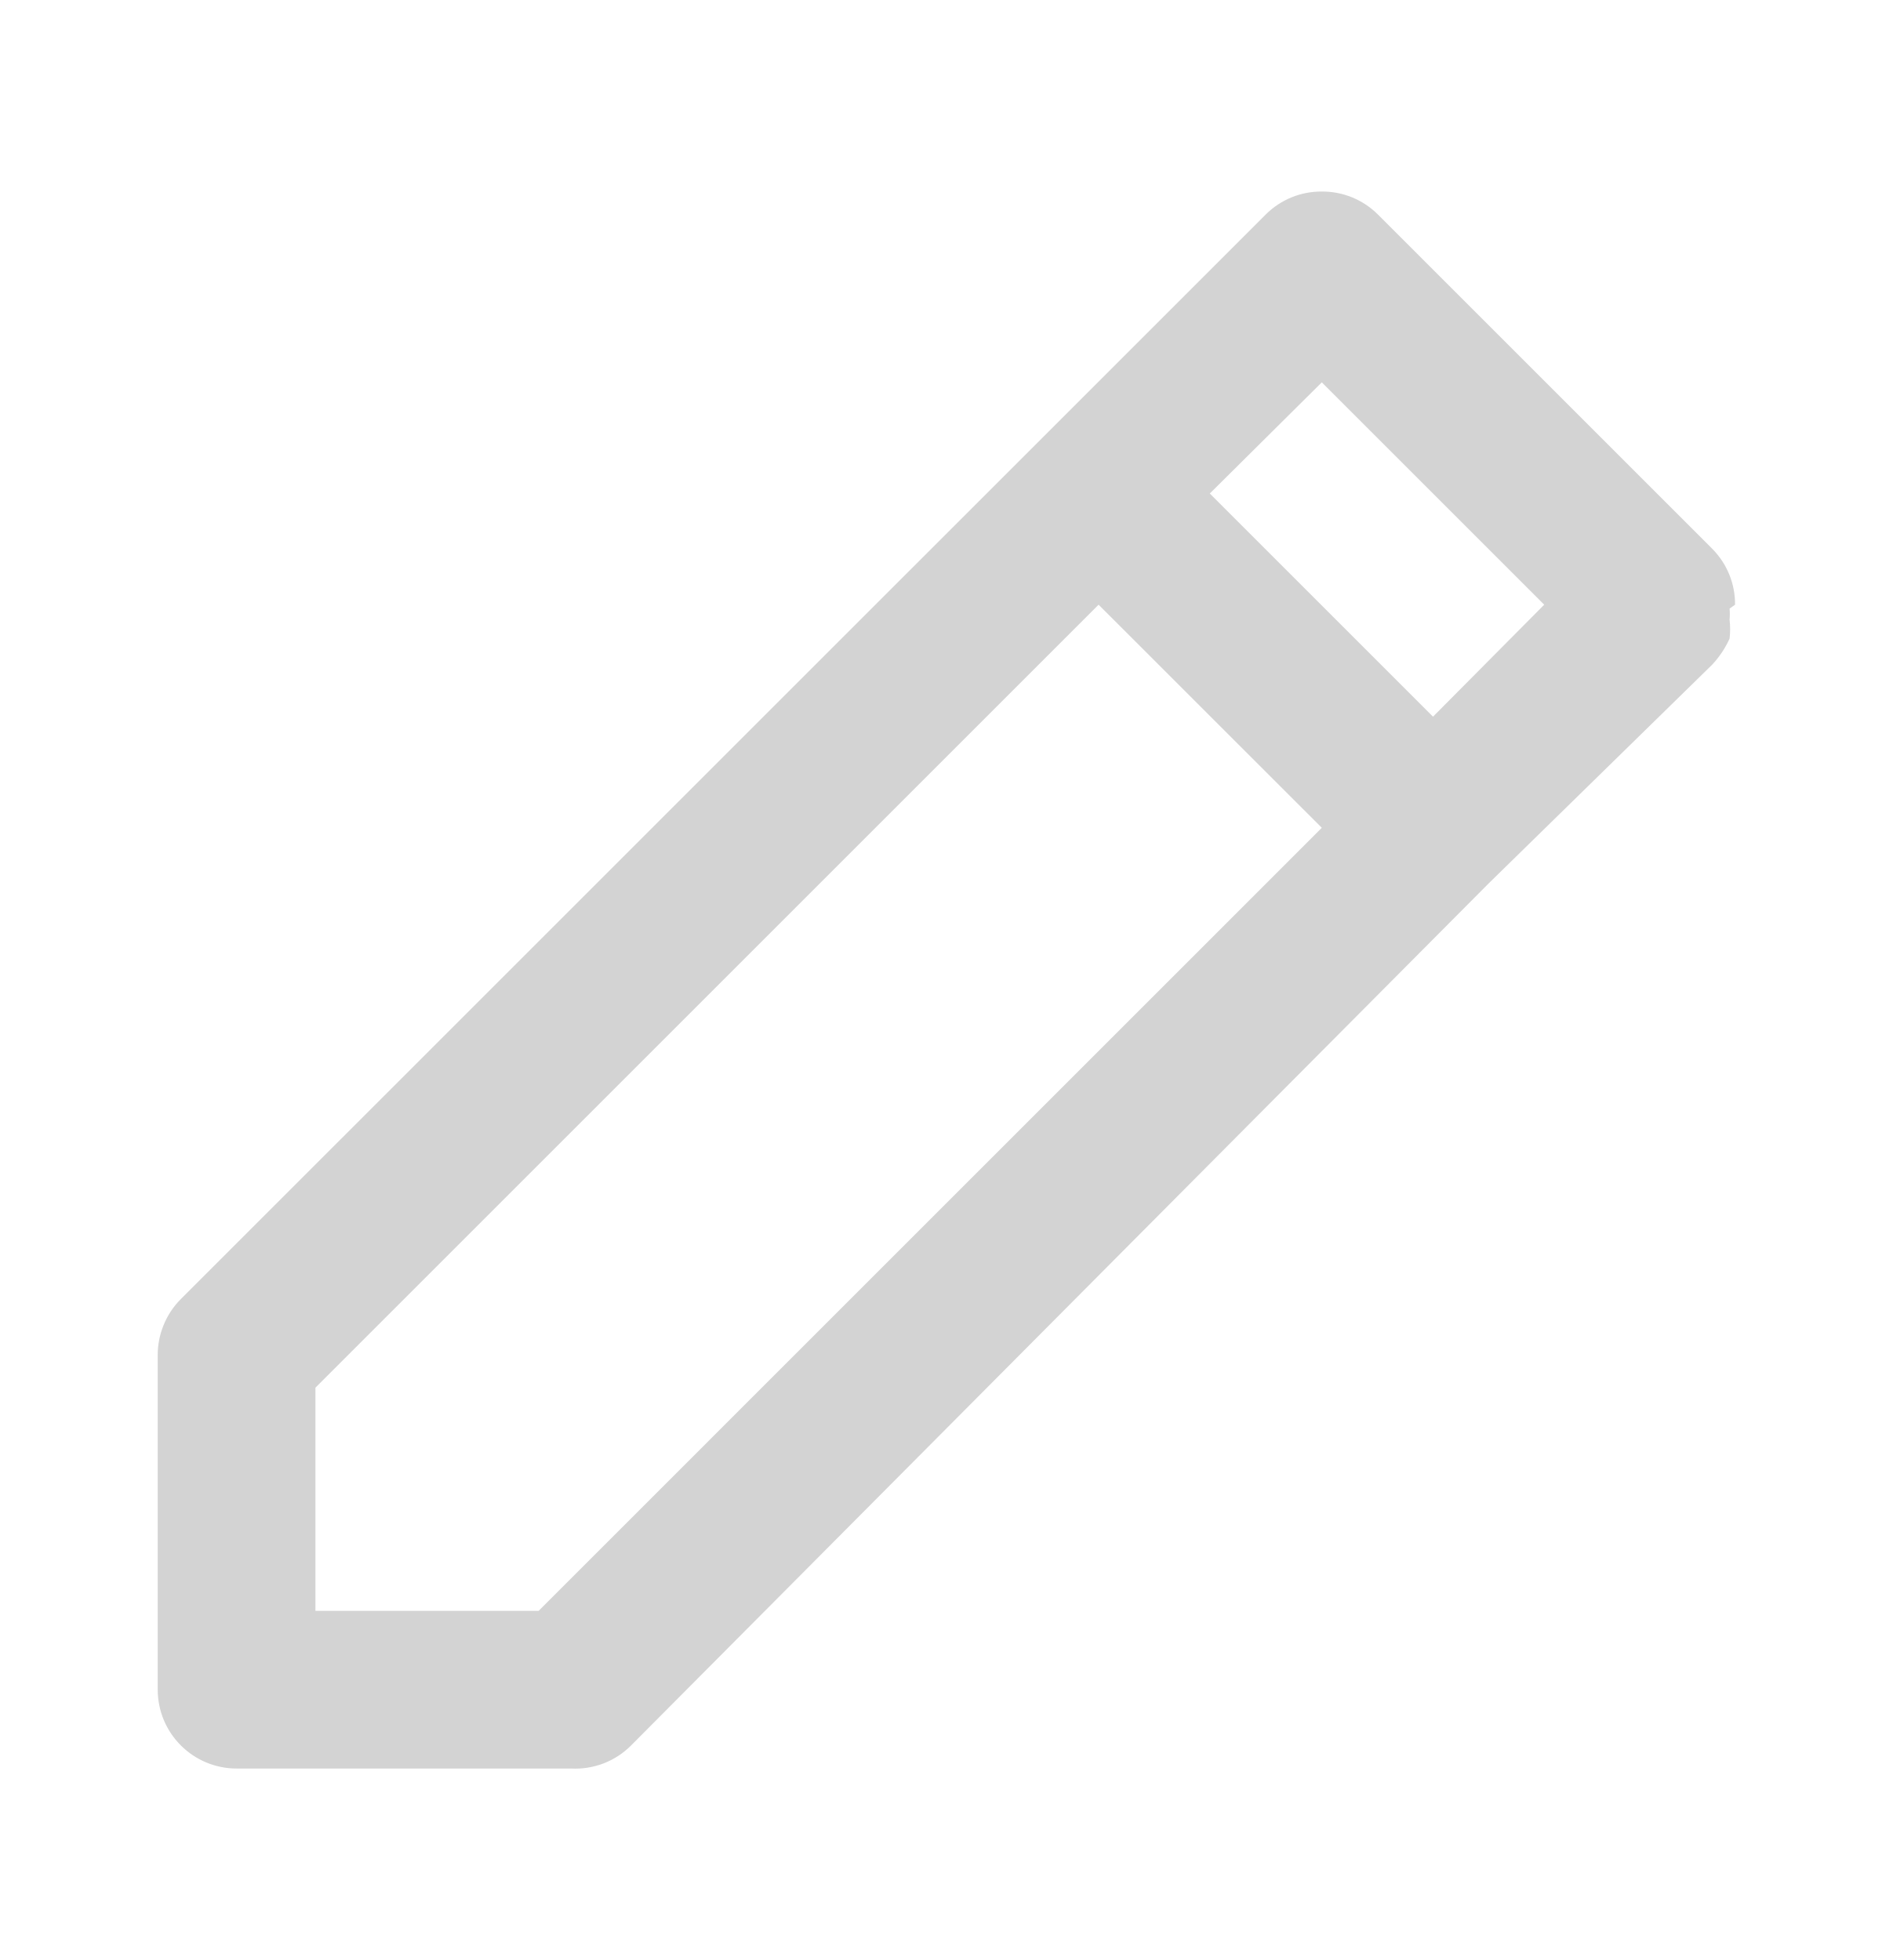
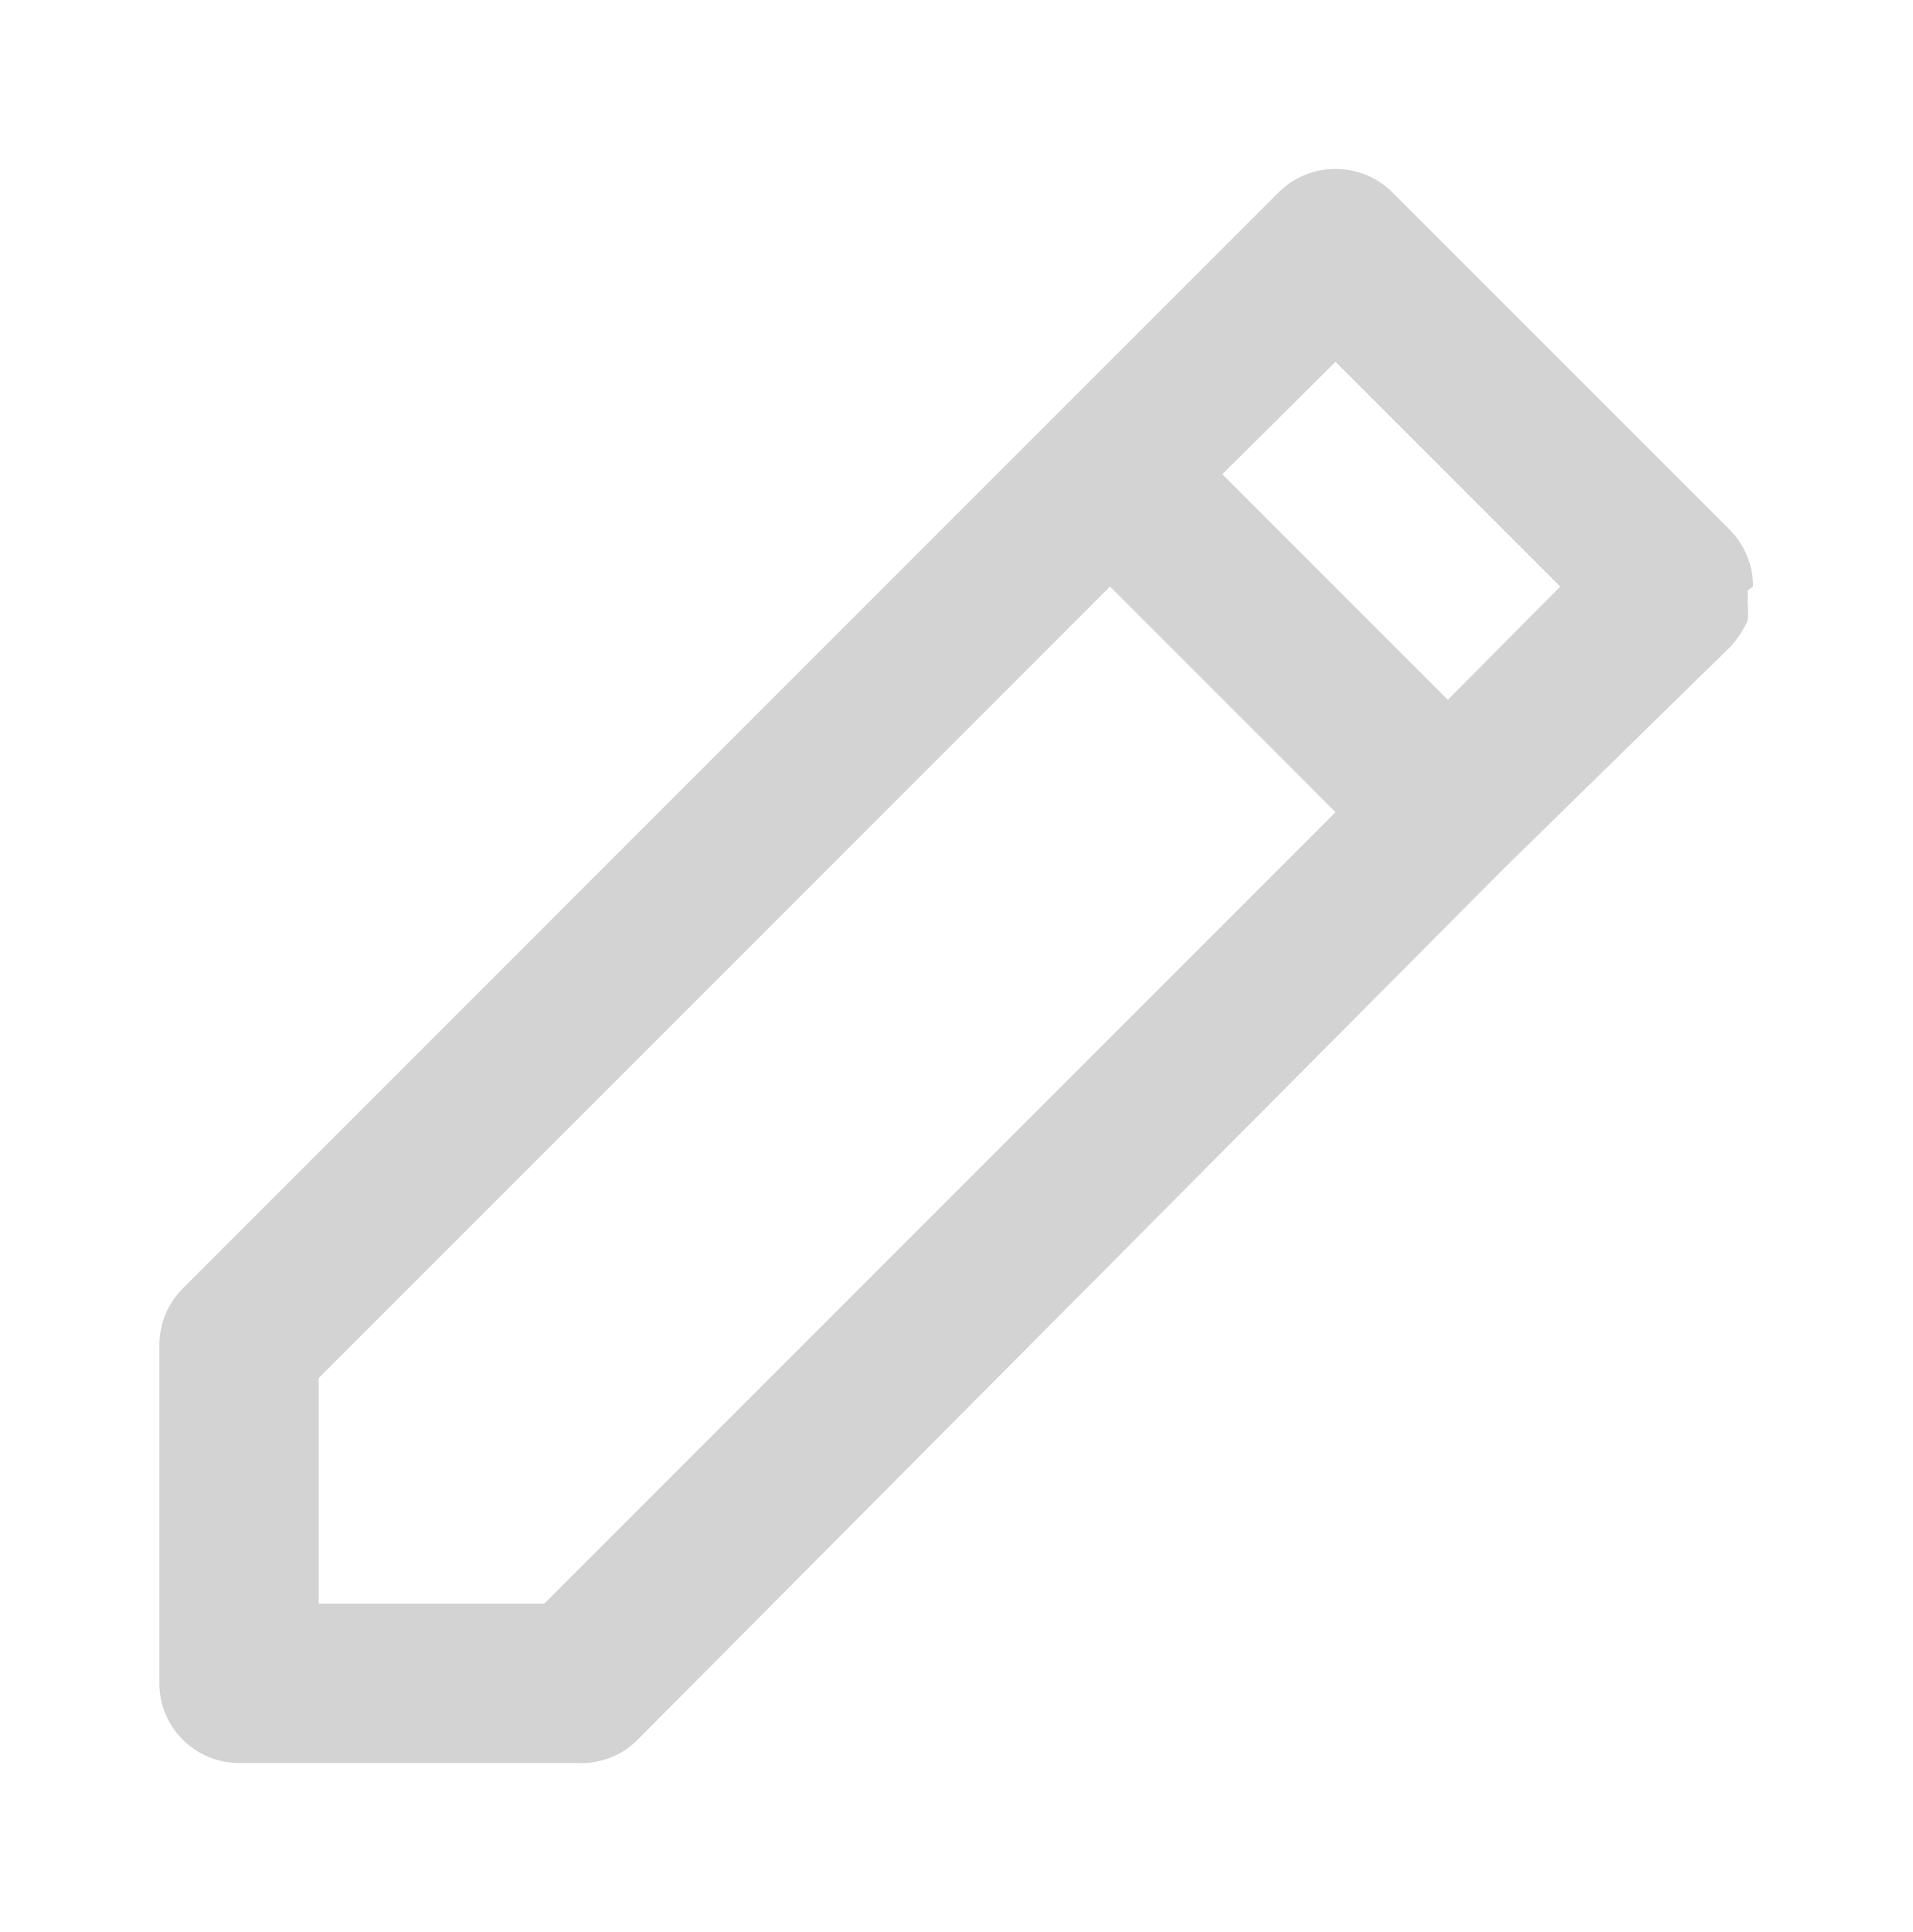
- <svg xmlns="http://www.w3.org/2000/svg" width="28" height="29" viewBox="0 0 28 29" fill="none">
-   <path d="M25.666 8.947C25.667 8.793 25.638 8.641 25.58 8.499C25.522 8.357 25.436 8.228 25.328 8.119L20.381 3.172C20.272 3.064 20.143 2.978 20.001 2.92C19.859 2.862 19.707 2.833 19.553 2.834C19.399 2.833 19.247 2.862 19.105 2.92C18.963 2.978 18.834 3.064 18.725 3.172L15.423 6.474L2.671 19.225C2.563 19.334 2.478 19.463 2.42 19.606C2.362 19.748 2.332 19.9 2.333 20.053V25C2.333 25.31 2.456 25.606 2.675 25.825C2.894 26.044 3.19 26.167 3.5 26.167H8.446C8.61 26.176 8.773 26.15 8.926 26.092C9.078 26.034 9.217 25.944 9.333 25.828L22.015 13.077L25.328 9.834C25.434 9.72 25.521 9.59 25.585 9.449C25.596 9.356 25.596 9.262 25.585 9.169C25.59 9.114 25.59 9.059 25.585 9.005L25.666 8.947ZM7.968 23.834H4.666V20.532L16.251 8.947L19.553 12.248L7.968 23.834ZM21.198 10.604L17.896 7.302L19.553 5.657L22.843 8.947L21.198 10.604Z" fill="#D3D3D3" />
+ <svg xmlns="http://www.w3.org/2000/svg" width="100" height="101" viewBox="0 0 100 101" fill="none">
+   <path d="M91.666 30.666C91.67 30.118 91.564 29.575 91.357 29.067C91.15 28.559 90.844 28.097 90.458 27.708L72.791 10.041C72.402 9.655 71.94 9.35 71.433 9.142C70.925 8.935 70.381 8.83 69.833 8.833C69.285 8.83 68.741 8.935 68.234 9.142C67.726 9.35 67.264 9.655 66.875 10.041L55.083 21.833L9.541 67.375C9.155 67.764 8.85 68.226 8.642 68.734C8.435 69.241 8.33 69.785 8.333 70.333V88C8.333 89.105 8.772 90.165 9.553 90.946C10.335 91.727 11.395 92.166 12.5 92.166H30.166C30.749 92.198 31.333 92.107 31.878 91.899C32.424 91.691 32.919 91.37 33.333 90.958L78.625 45.416L90.458 33.833C90.838 33.429 91.148 32.965 91.375 32.458C91.415 32.126 91.415 31.79 91.375 31.458C91.394 31.264 91.394 31.069 91.375 30.875L91.666 30.666ZM28.458 83.833H16.666V72.041L58.041 30.666L69.833 42.458L28.458 83.833ZM75.708 36.583L63.916 24.791L69.833 18.916L81.583 30.666L75.708 36.583Z" fill="#D3D3D3" />
</svg>
